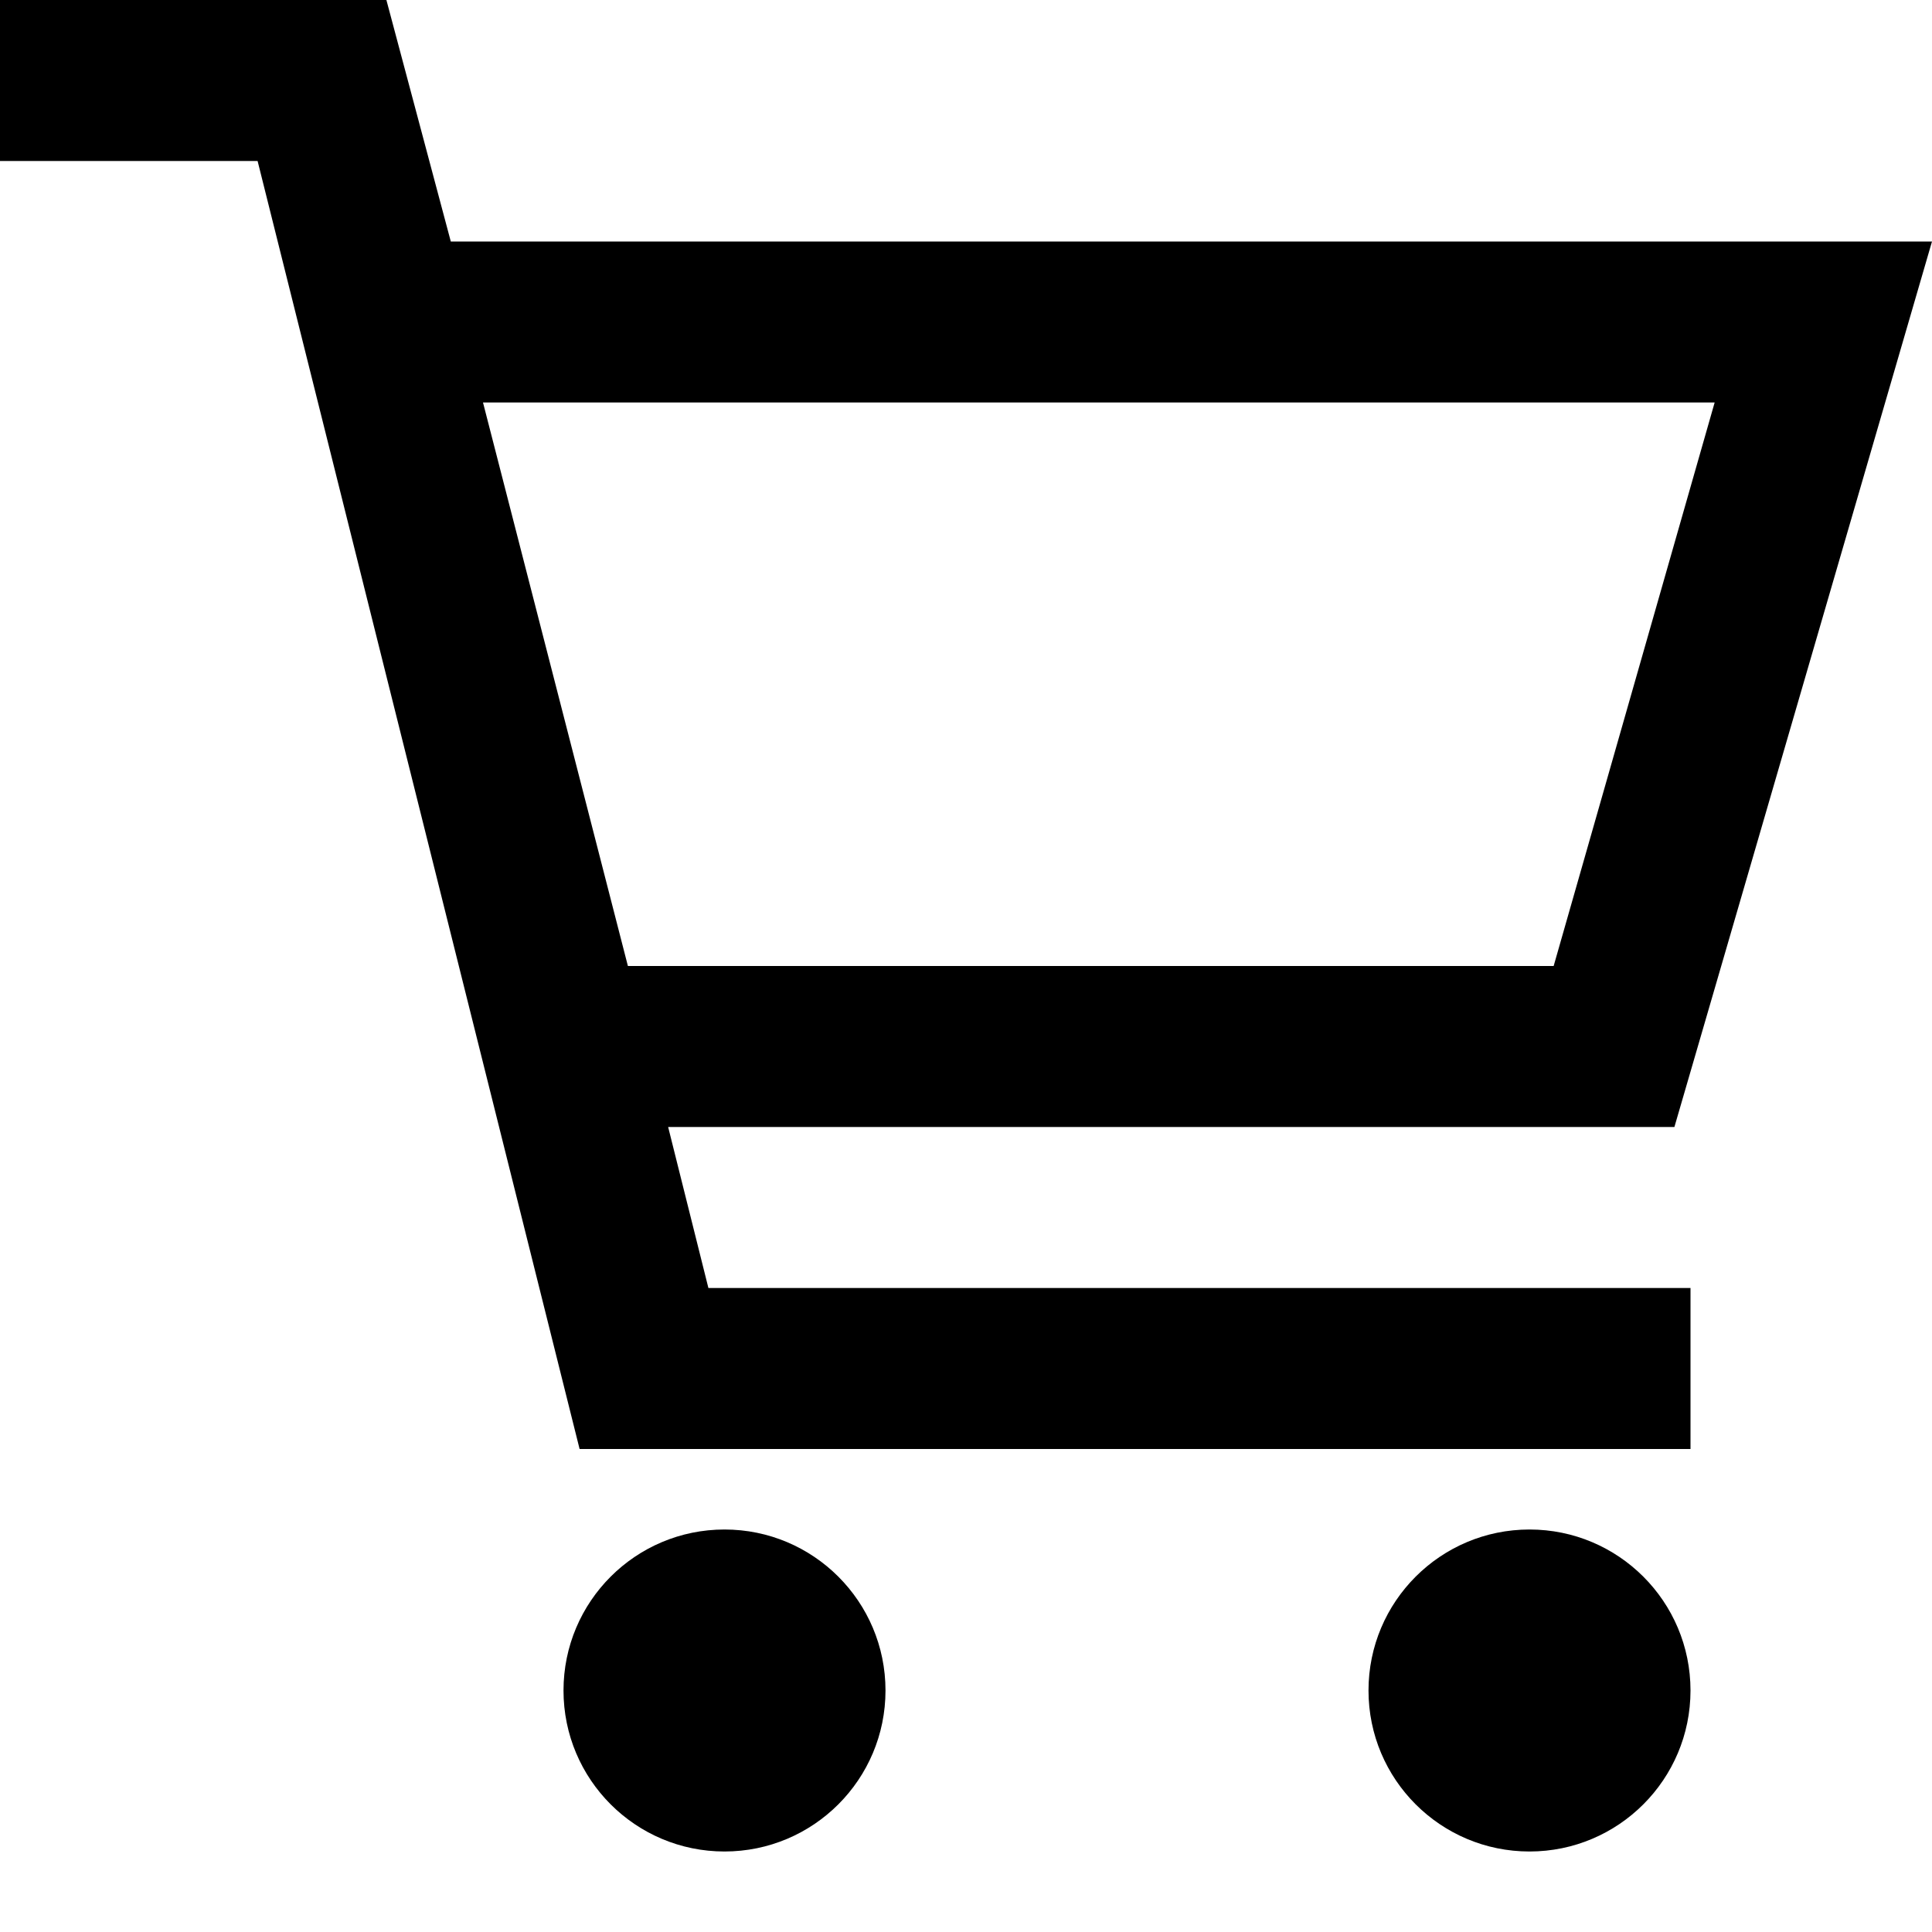
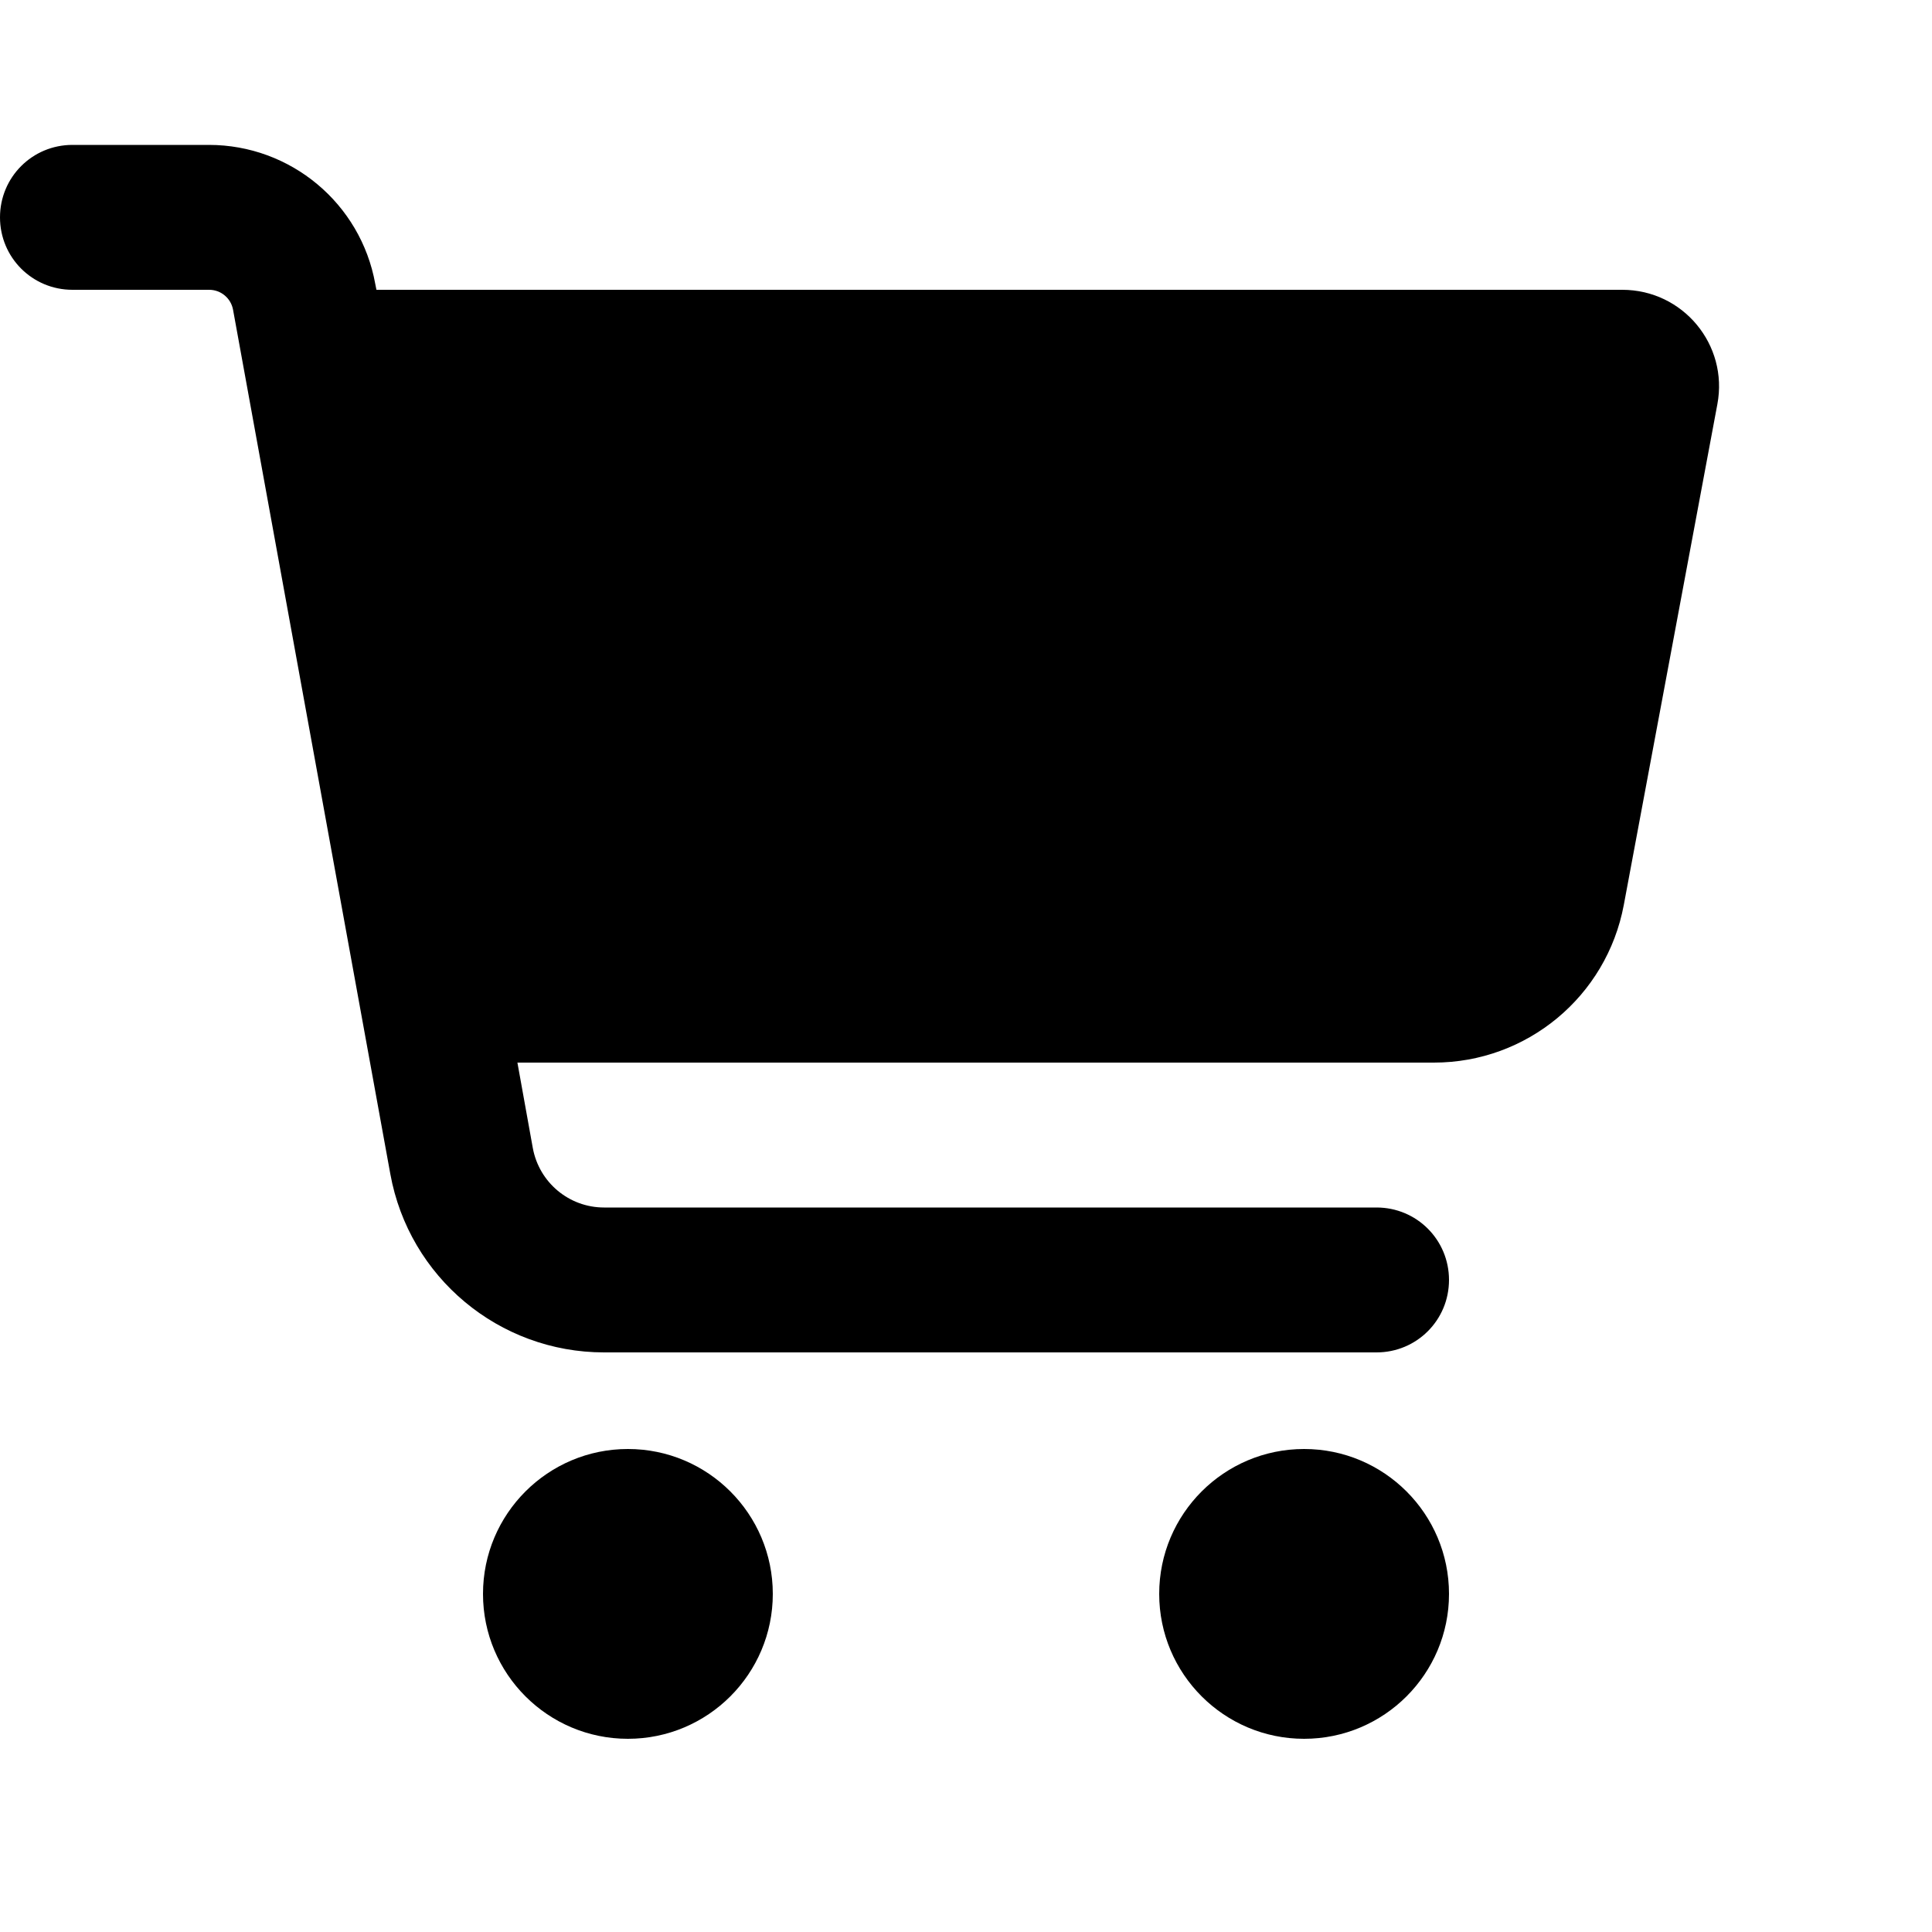
- <svg xmlns="http://www.w3.org/2000/svg" fill="#000000" height="800px" width="800px" version="1.1" id="XMLID_269_" viewBox="0 0 24 24" xml:space="preserve">
-   <g id="shop-cart">
-     <g>
-       <circle cx="9" cy="21" r="2" />
-     </g>
-     <g>
-       <circle cx="19" cy="21" r="2" />
-     </g>
-     <g>
-       <path d="M21,18H7.2l-4-16H0V0h4.8l0.8,3H24l-3.2,11H8.3l0.5,2H21V18z M7.8,12h11.5l2-7H6L7.8,12z" />
-     </g>
-   </g>
+ <svg xmlns="http://www.w3.org/2000/svg" viewBox="0 0 640 640">
+   <path d="M24 48C10.7 48 0 58.7 0 72C0 85.3 10.7 96 24 96L69.3 96C73.2 96 76.5 98.8 77.2 102.6L129.3 388.9C135.5 423.1 165.3 448 200.1 448L456 448C469.3 448 480 437.3 480 424C480 410.7 469.3 400 456 400L200.1 400C188.5 400 178.6 391.7 176.5 380.3L171.4 352L475 352C505.8 352 532.2 330.1 537.9 299.8L568.9 133.9C572.6 114.2 557.5 96 537.4 96L124.7 96L124.3 94C119.5 67.4 96.3 48 69.2 48L24 48zM208 576C234.5 576 256 554.5 256 528C256 501.5 234.5 480 208 480C181.5 480 160 501.5 160 528C160 554.5 181.5 576 208 576zM432 576C458.5 576 480 554.5 480 528C480 501.5 458.5 480 432 480C405.5 480 384 501.5 384 528C384 554.5 405.5 576 432 576z" />
</svg>
